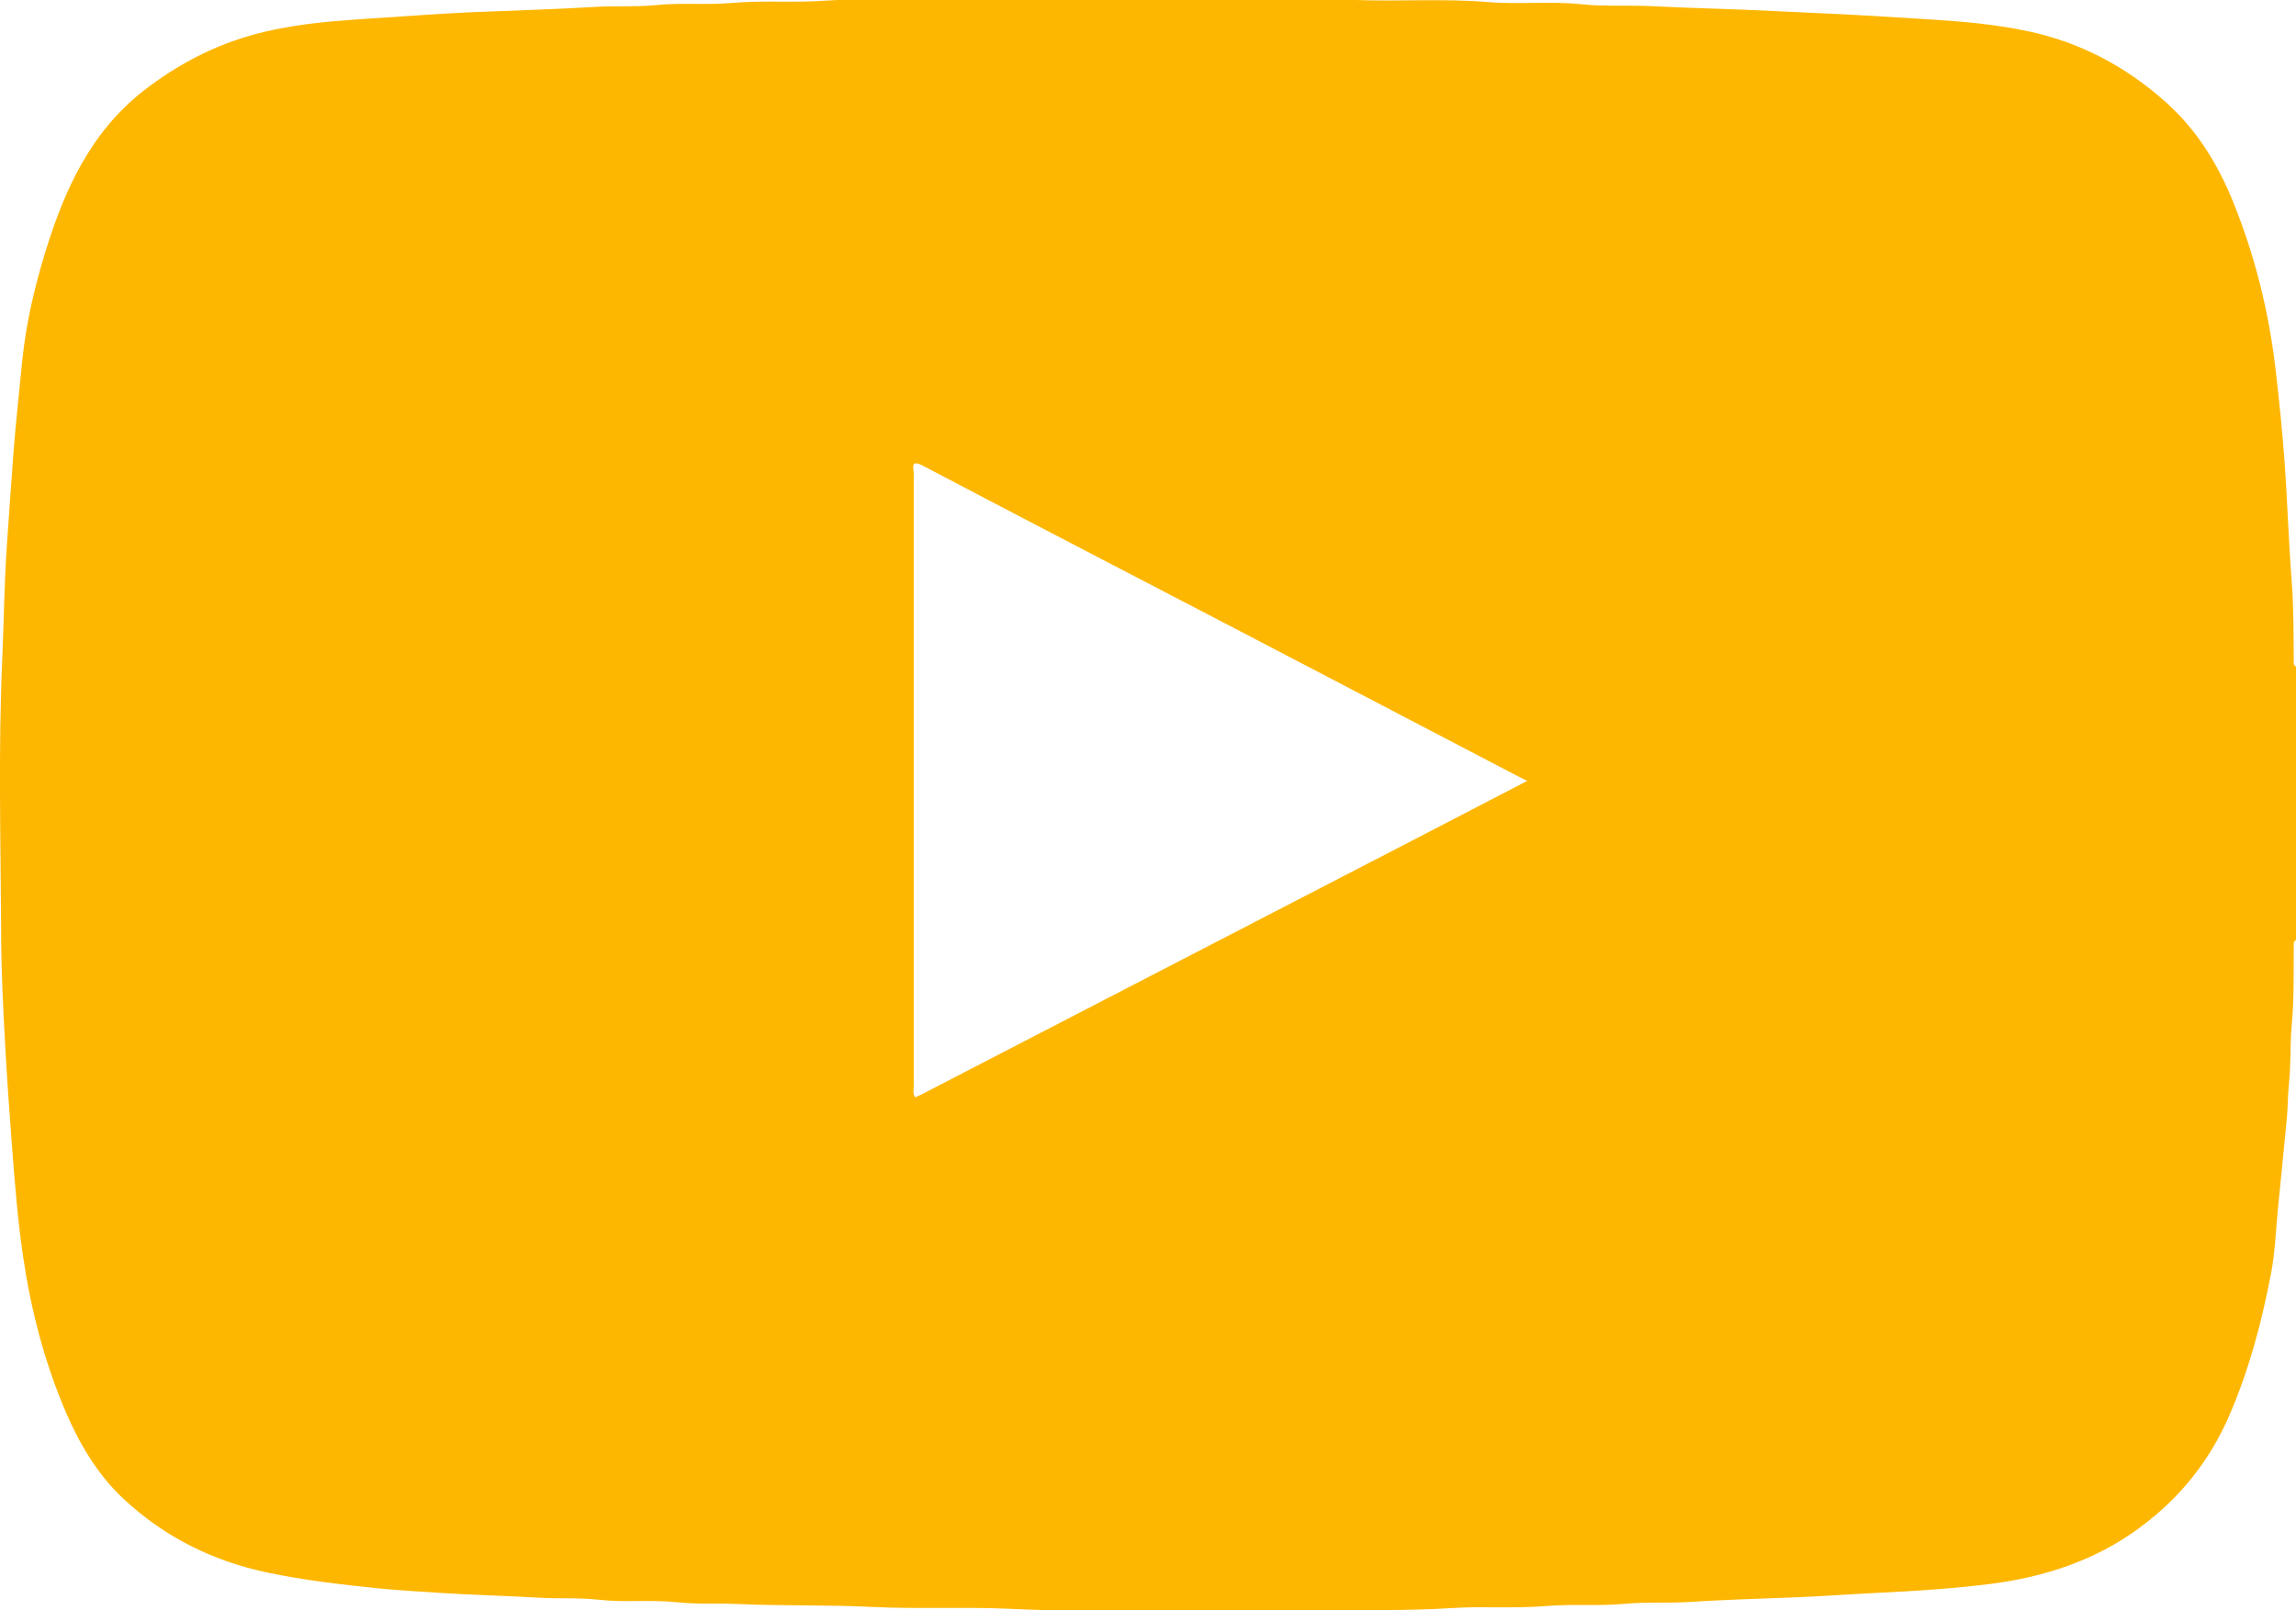
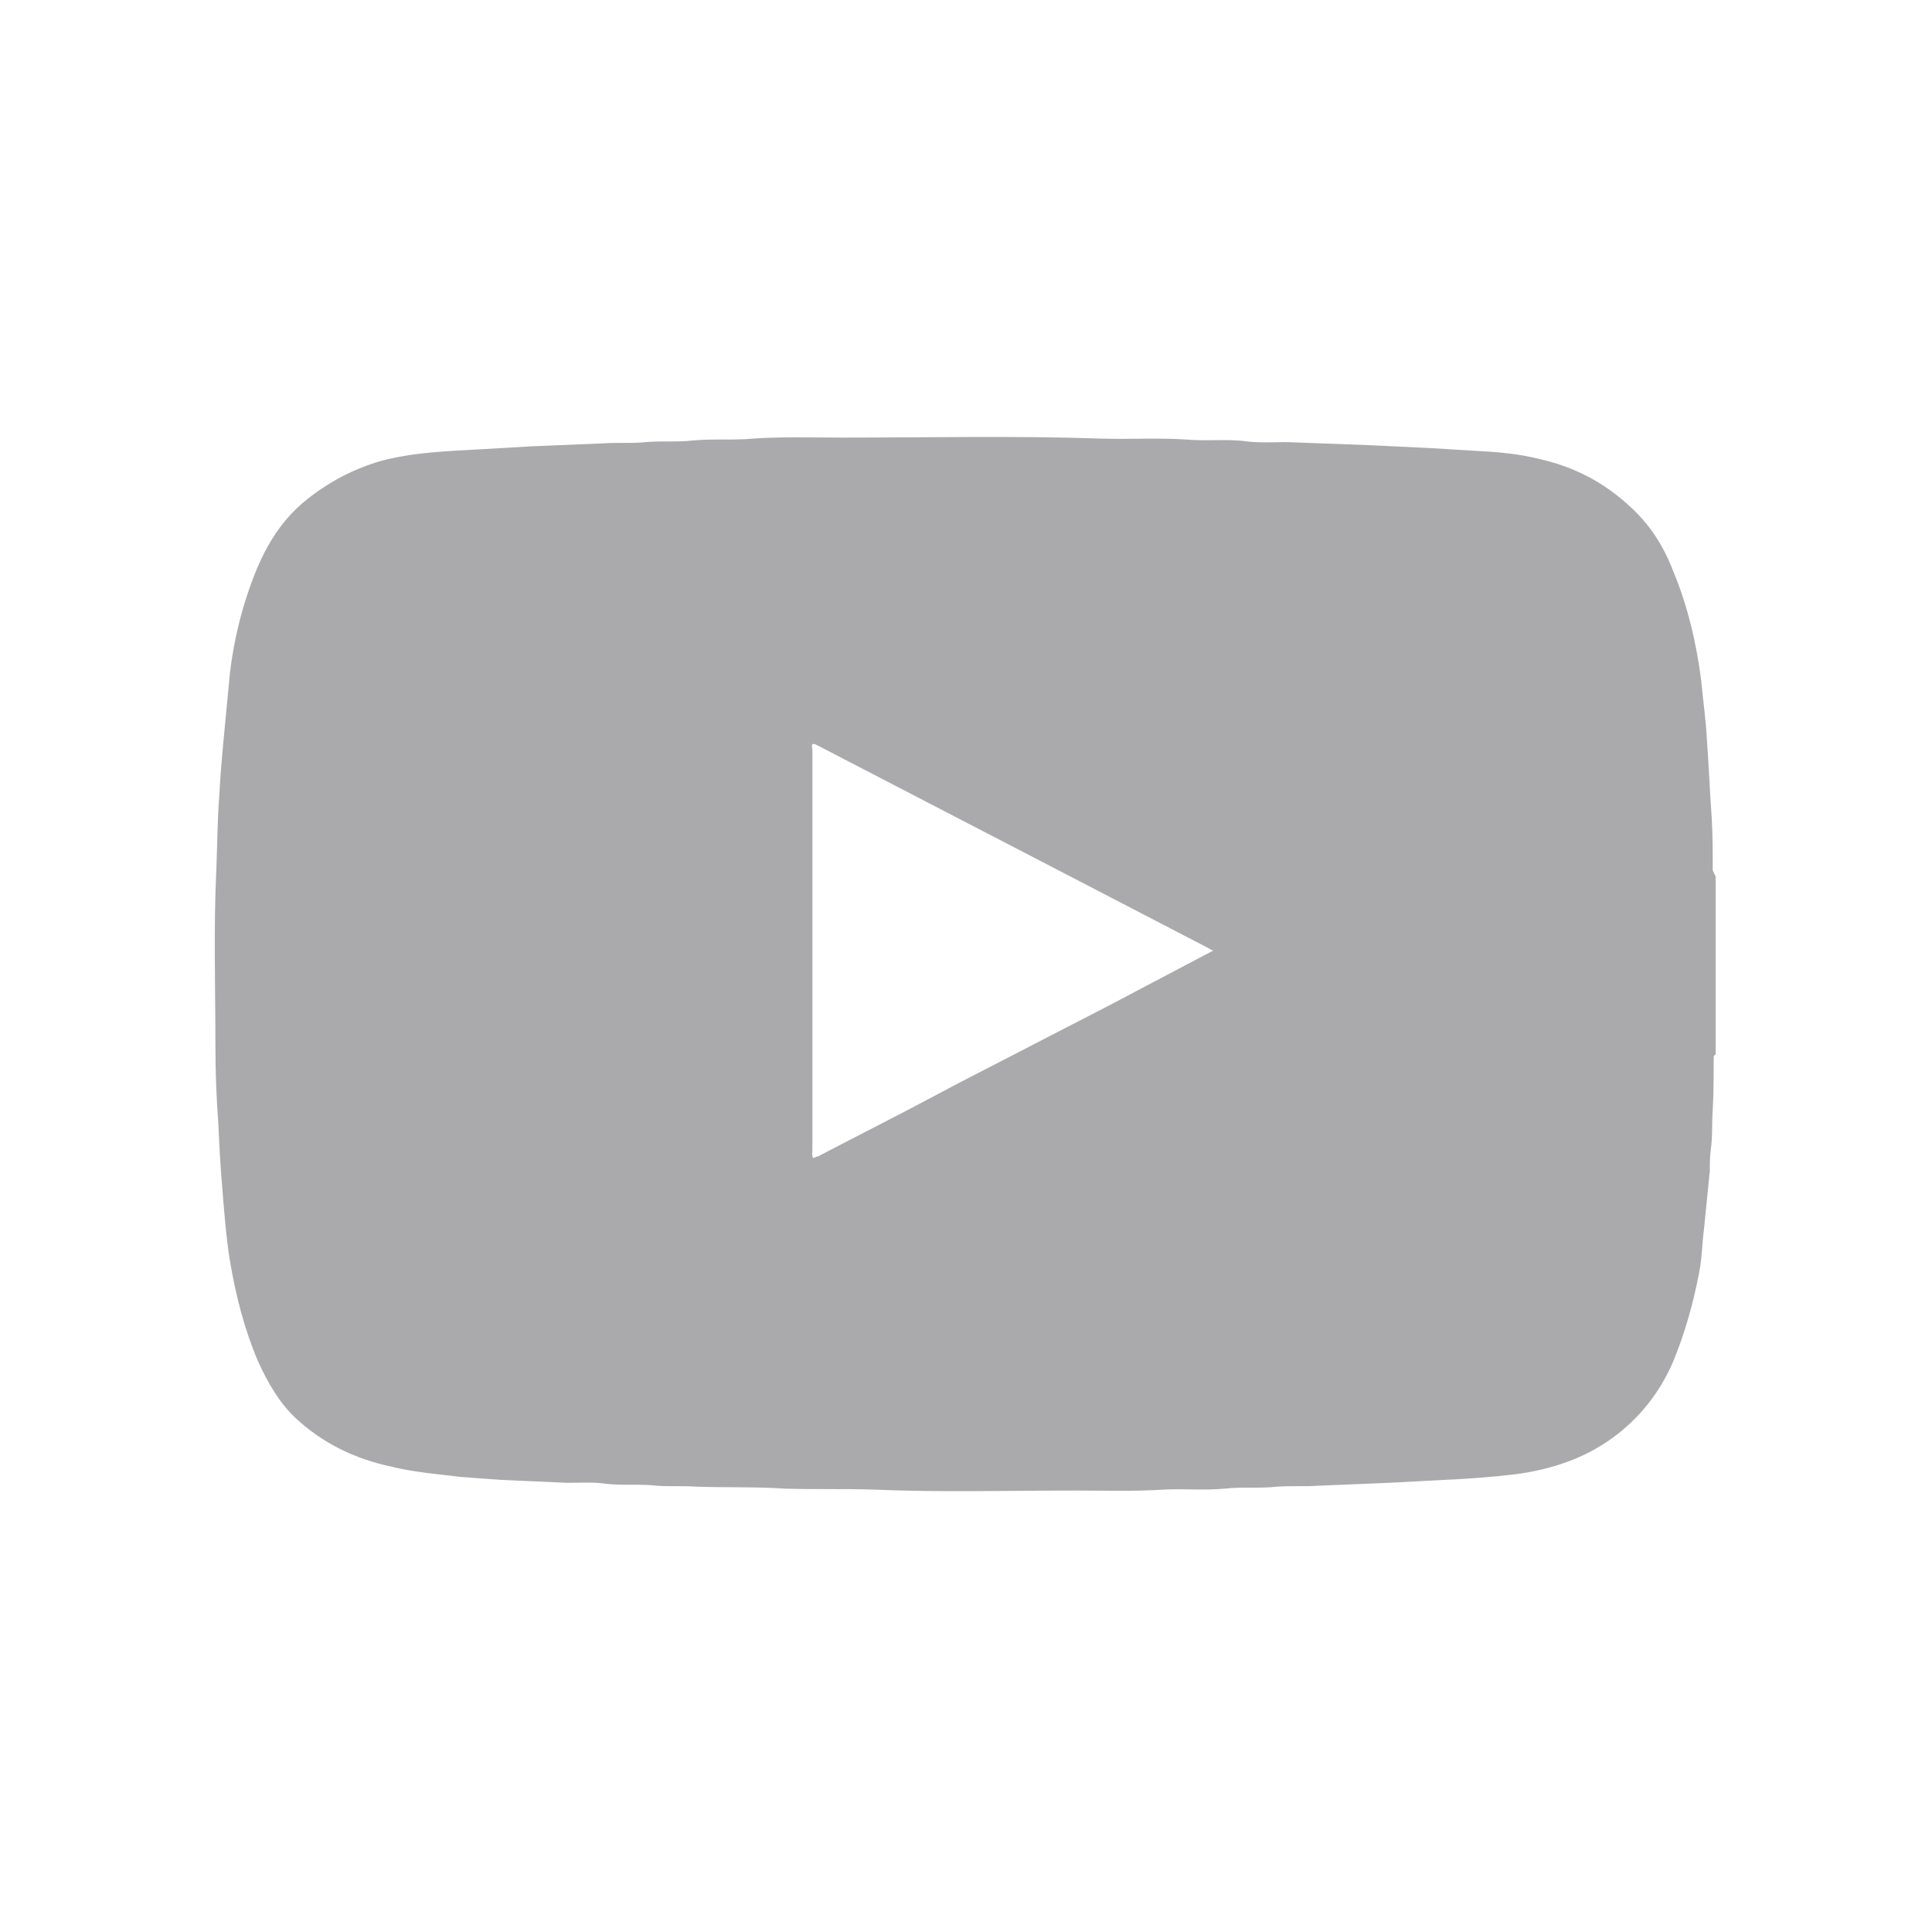
- <svg xmlns="http://www.w3.org/2000/svg" version="1.1" id="Layer_1" x="0px" y="0px" viewBox="0 0 1023.2 717.1" style="enable-background:new 0 0 1023.2 717.1;" xml:space="preserve">
+ <svg xmlns="http://www.w3.org/2000/svg" version="1.1" id="Layer_1" x="0px" y="0px" viewBox="0 0 200 200" style="enable-background:new 0 0 200 200;" xml:space="preserve">
  <style type="text/css">
- 	.st0{fill:#FEB700;}
- 	.st1{display:none;fill:#FEFEFE;}
+ 	.st0{fill:#AAA9AB;}
</style>
  <g>
-     <path class="st0" d="M1023.2,297c0,40.7,0,81.3,0,122c-1,0.3-1,1.2-1,2c-0.1,11.9,0.2,23.9-0.9,35.8c-0.8,8.9-0.3,17.9-1.3,26.8   c-0.5,5-0.4,9.9-0.9,14.8c-1.2,13.2-2.6,26.5-3.9,39.7c-1,10-1.3,20.1-3.2,29.8c-4.1,21.4-9.7,42.4-18.4,62.6   c-8.9,20.7-22.3,37.2-40.2,50.4c-19.7,14.5-42.2,21.8-66,24.9c-16.6,2.1-33.4,3.2-50.2,4c-12.2,0.6-24.4,1.5-36.6,2   c-16,0.6-32.1,1.1-48.1,2.1c-9.4,0.6-18.8-0.1-28.3,0.8c-11.7,1.1-23.5,0-35.3,1c-13.9,1.2-27.8,0-41.8,0.9   c-20,1.3-40.2,0.8-60.3,0.9c-45.9,0.3-91.9,1.5-137.8-0.6c-20.1-0.9-40.2,0.2-60.3-0.8c-19.9-1-39.9-0.4-59.8-1.3   c-9.1-0.4-18.2,0.2-27.3-0.8c-11.5-1.2-23.2,0.2-34.8-1.1c-8.7-1-17.5-0.4-26.3-0.9c-15-0.9-30.1-1.2-45.1-2.2   c-9-0.6-18.1-1.1-27.1-2c-16.4-1.7-32.8-3.6-49-7c-24.5-5.1-46.1-15.9-64.4-33c-11.5-10.8-19.4-24.2-25.6-38.6   c-9.4-22-15.4-45-18.9-68.5c-2.5-16.7-3.8-33.6-5.1-50.5c-1.1-14.3-2.1-28.6-2.9-42.9c-1-17.5-1.9-35.1-1.9-52.6   C0.3,374.6-0.8,334.2,1,293.7c0.7-16.5,0.9-33.1,2-49.6c0.9-14.1,2-28.3,3-42.4c1.1-13.9,2.6-27.8,4-41.7   c1.7-16.3,5.4-32.1,10.2-47.7c8.5-27.6,20-53.2,43.7-71.8C79.1,28.7,95.7,20,114.2,15.1c22.3-5.9,45.4-6.3,68.3-8   c11.3-0.8,22.7-1.5,34.1-1.9c16-0.7,32.1-1.1,48.1-2.1c9.1-0.6,18.2,0.1,27.3-0.8c11.3-1.2,22.8,0,34.3-1c13.7-1.2,27.5,0,41.3-1   c20-1.3,40.2-0.8,60.3-0.9C486.6-0.9,545.4-2.2,604.1,0c19.6,0.7,39.2-0.7,58.8,0.9c13.9,1.2,27.8-0.5,41.8,1   c10.9,1.1,21.8,0.3,32.8,0.9C755,3.7,772.6,4,790.1,4.9c13.7,0.7,27.4,1.2,41.1,2c10.9,0.6,21.7,1.3,32.6,2   c13.4,0.9,26.7,2.2,39.9,5c23.6,5,44,15.9,61.9,32c13.6,12.3,22.8,27.3,29.6,44.1c9.7,24,15.9,48.9,18.9,74.6   c1.6,13.7,3,27.4,4,41.2c1.3,17.8,1.8,35.6,3.2,53.4c0.9,11.9,0.8,23.9,0.9,35.8C1022.2,295.8,1022.2,296.7,1023.2,297z M680.6,348   c-1.8-0.9-2.9-1.4-4-2c-40.6-21.2-81.2-42.4-121.8-63.6c-47.8-24.9-95.7-49.7-143.4-74.8c-5.9-3.1-4.2,0.9-4.2,3.4   c0,91,0,181.9,0,272.9c0,1.6-0.5,3.3,0.6,5.1c1.2-0.5,2.4-1,3.5-1.6c27.6-14.3,55.1-28.5,82.7-42.8c17.3-8.9,34.5-17.9,51.8-26.8   c28.9-14.9,57.7-29.9,86.6-44.8C648.2,364.8,664.1,356.6,680.6,348z" />
-     <path class="st1" d="M1203.2,266c-1-0.3-1-1.2-1-2c-0.1-11.9,0-23.9-0.9-35.8c-1.4-17.8-1.9-35.6-3.2-53.4c-1-13.8-2.4-27.5-4-41.2   c-3-25.7-9.2-50.6-18.9-74.6c-6.8-16.8-16-31.9-29.6-44.1c-17.8-16.1-38.3-27-61.9-32c-13.2-2.8-26.5-4.1-39.9-5   c-10.9-0.7-21.7-1.4-32.6-2c-13.7-0.8-27.4-1.3-41.1-2c-17.5-0.9-35.1-1.2-52.6-2.1c-11-0.6-21.9,0.2-32.8-0.9   c-14-1.5-27.9,0.2-41.8-1c-19.6-1.6-39.2-0.2-58.8-0.9c-58.8-2.2-117.5-0.9-176.3-0.6c-20.1,0.1-40.2-0.5-60.3,0.9   c-13.8,0.9-27.6-0.3-41.3,1c-11.5,1-22.9-0.2-34.3,1c-9.1,1-18.2,0.2-27.3,0.8c-16,1.1-32.1,1.4-48.1,2.1   c-11.4,0.5-22.8,1.1-34.1,1.9c-22.9,1.7-46,2.1-68.3,8C275.7-11,259.1-2.3,243.9,9.6c-23.7,18.6-35.2,44.2-43.7,71.8   c-4.8,15.6-8.5,31.4-10.2,47.7c-1.4,13.9-3,27.8-4,41.7c-1.1,14.1-2.1,28.3-3,42.4c-1.1,16.5-1.2,33.1-2,49.6   c-1.8,40.4-0.7,80.9-0.6,121.3c0,17.5,0.9,35.1,1.9,52.6c0.8,14.3,1.8,28.6,2.9,42.9c1.3,16.9,2.6,33.8,5.1,50.5   c3.5,23.6,9.5,46.5,18.9,68.5c6.2,14.4,14,27.8,25.6,38.6c18.3,17.1,39.9,27.9,64.4,33c16.2,3.4,32.6,5.3,49,7c9,1,18,1.5,27.1,2   c15,0.9,30.1,1.3,45.1,2.2c8.8,0.5,17.6-0.1,26.3,0.9c11.6,1.3,23.3-0.1,34.8,1.1c9.1,0.9,18.2,0.4,27.3,0.8   c19.9,0.9,39.9,0.3,59.8,1.3c20.1,1,40.2-0.1,60.3,0.8c45.9,2.1,91.9,1,137.8,0.6c20.1-0.1,40.2,0.4,60.3-0.9   c14-0.9,27.9,0.3,41.8-0.9c11.8-1,23.6,0.1,35.3-1c9.5-0.9,18.9-0.2,28.3-0.8c16-1.1,32.1-1.5,48.1-2.1c12.2-0.5,24.4-1.3,36.6-2   c16.8-0.8,33.5-1.9,50.2-4c23.9-3,46.3-10.4,66-24.9c17.9-13.2,31.4-29.8,40.2-50.4c8.7-20.2,14.3-41.2,18.4-62.6   c1.9-9.8,2.2-19.9,3.2-29.8c1.3-13.2,2.7-26.5,3.9-39.7c0.4-4.9,0.3-9.9,0.9-14.8c1-8.9,0.5-17.9,1.3-26.8   c1.1-11.9,0.8-23.9,0.9-35.8c0-0.8,0-1.7,1-2c0,98.7,0,197.3,0.1,296c0,3.3-0.5,4.1-4,4.1c-338.6-0.1-677.2-0.1-1015.8,0   c-3.8,0-4.3-1-4.3-4.4c0.1-237.3,0.1-474.6,0-711.9c0-3.9,0.6-4.9,4.8-4.9c338.3,0.1,676.6,0.1,1014.8,0c3.9,0,4.5,1,4.5,4.6   C1203.2,69.7,1203.2,167.9,1203.2,266z" />
-     <path class="st1" d="M860.6,317c-16.5,8.5-32.4,16.8-48.2,25c-28.9,14.9-57.7,29.9-86.6,44.8c-17.3,8.9-34.5,17.9-51.8,26.8   c-27.6,14.3-55.1,28.5-82.7,42.8c-1.1,0.6-2.3,1-3.5,1.6c-1.1-1.8-0.6-3.5-0.6-5.1c0-91,0-181.9,0-272.9c0-2.5-1.7-6.5,4.2-3.4   c47.7,25.1,95.6,49.9,143.4,74.8c40.6,21.2,81.2,42.4,121.8,63.6C857.7,315.6,858.9,316.1,860.6,317z" />
+     <path class="st0" d="M177.6,90.7c0,6.2,0,12.3,0,18.5c-0.2,0-0.2,0.2-0.2,0.3c0,1.8,0,3.6-0.1,5.4c-0.1,1.4,0,2.7-0.2,4.1   c-0.1,0.8-0.1,1.5-0.1,2.2c-0.2,2-0.4,4-0.6,6c-0.2,1.5-0.2,3-0.5,4.5c-0.6,3.2-1.5,6.4-2.8,9.5c-1.4,3.1-3.4,5.6-6.1,7.6   c-3,2.2-6.4,3.3-10,3.8c-2.5,0.3-5.1,0.5-7.6,0.6c-1.9,0.1-3.7,0.2-5.6,0.3c-2.4,0.1-4.9,0.2-7.3,0.3c-1.4,0.1-2.9,0-4.3,0.1   c-1.8,0.2-3.6,0-5.4,0.2c-2.1,0.2-4.2,0-6.3,0.1c-3,0.2-6.1,0.1-9.2,0.1c-7,0-13.9,0.2-20.9-0.1c-3.1-0.1-6.1,0-9.2-0.1   c-3-0.2-6.1-0.1-9.1-0.2c-1.4-0.1-2.8,0-4.1-0.1c-1.7-0.2-3.5,0-5.3-0.2c-1.3-0.2-2.7-0.1-4-0.1c-2.3-0.1-4.6-0.2-6.8-0.3   c-1.4-0.1-2.7-0.2-4.1-0.3c-2.5-0.3-5-0.5-7.4-1.1c-3.7-0.8-7-2.4-9.8-5c-1.7-1.6-2.9-3.7-3.9-5.9c-1.4-3.3-2.3-6.8-2.9-10.4   c-0.4-2.5-0.6-5.1-0.8-7.7c-0.2-2.2-0.3-4.3-0.4-6.5c-0.2-2.7-0.3-5.3-0.3-8c0-6.1-0.2-12.2,0.1-18.4c0.1-2.5,0.1-5,0.3-7.5   c0.1-2.1,0.3-4.3,0.5-6.4c0.2-2.1,0.4-4.2,0.6-6.3c0.3-2.5,0.8-4.9,1.5-7.2c1.3-4.2,3-8.1,6.6-10.9c2.3-1.8,4.8-3.1,7.6-3.9   c3.4-0.9,6.9-1,10.4-1.2c1.7-0.1,3.4-0.2,5.2-0.3c2.4-0.1,4.9-0.2,7.3-0.3c1.4-0.1,2.8,0,4.1-0.1c1.7-0.2,3.5,0,5.2-0.2   c2.1-0.2,4.2,0,6.3-0.2c3-0.2,6.1-0.1,9.2-0.1c8.9,0,17.8-0.2,26.7,0.1c3,0.1,5.9-0.1,8.9,0.1c2.1,0.2,4.2-0.1,6.3,0.2   c1.7,0.2,3.3,0,5,0.1c2.7,0.1,5.3,0.2,8,0.3c2.1,0.1,4.2,0.2,6.2,0.3c1.7,0.1,3.3,0.2,4.9,0.3c2,0.1,4.1,0.3,6.1,0.8   c3.6,0.8,6.7,2.4,9.4,4.9c2.1,1.9,3.5,4.1,4.5,6.7c1.5,3.6,2.4,7.4,2.9,11.3c0.2,2.1,0.5,4.2,0.6,6.2c0.2,2.7,0.3,5.4,0.5,8.1   c0.1,1.8,0.1,3.6,0.1,5.4C177.5,90.5,177.5,90.6,177.6,90.7z M125.6,98.4c-0.3-0.1-0.4-0.2-0.6-0.3c-6.2-3.2-12.3-6.4-18.5-9.6   c-7.3-3.8-14.5-7.5-21.8-11.3c-0.9-0.5-0.6,0.1-0.6,0.5c0,13.8,0,27.6,0,41.4c0,0.2-0.1,0.5,0.1,0.8c0.2-0.1,0.4-0.2,0.5-0.2   c4.2-2.2,8.4-4.3,12.5-6.5c2.6-1.4,5.2-2.7,7.9-4.1c4.4-2.3,8.8-4.5,13.1-6.8C120.7,101,123.1,99.7,125.6,98.4z" />
  </g>
</svg>
